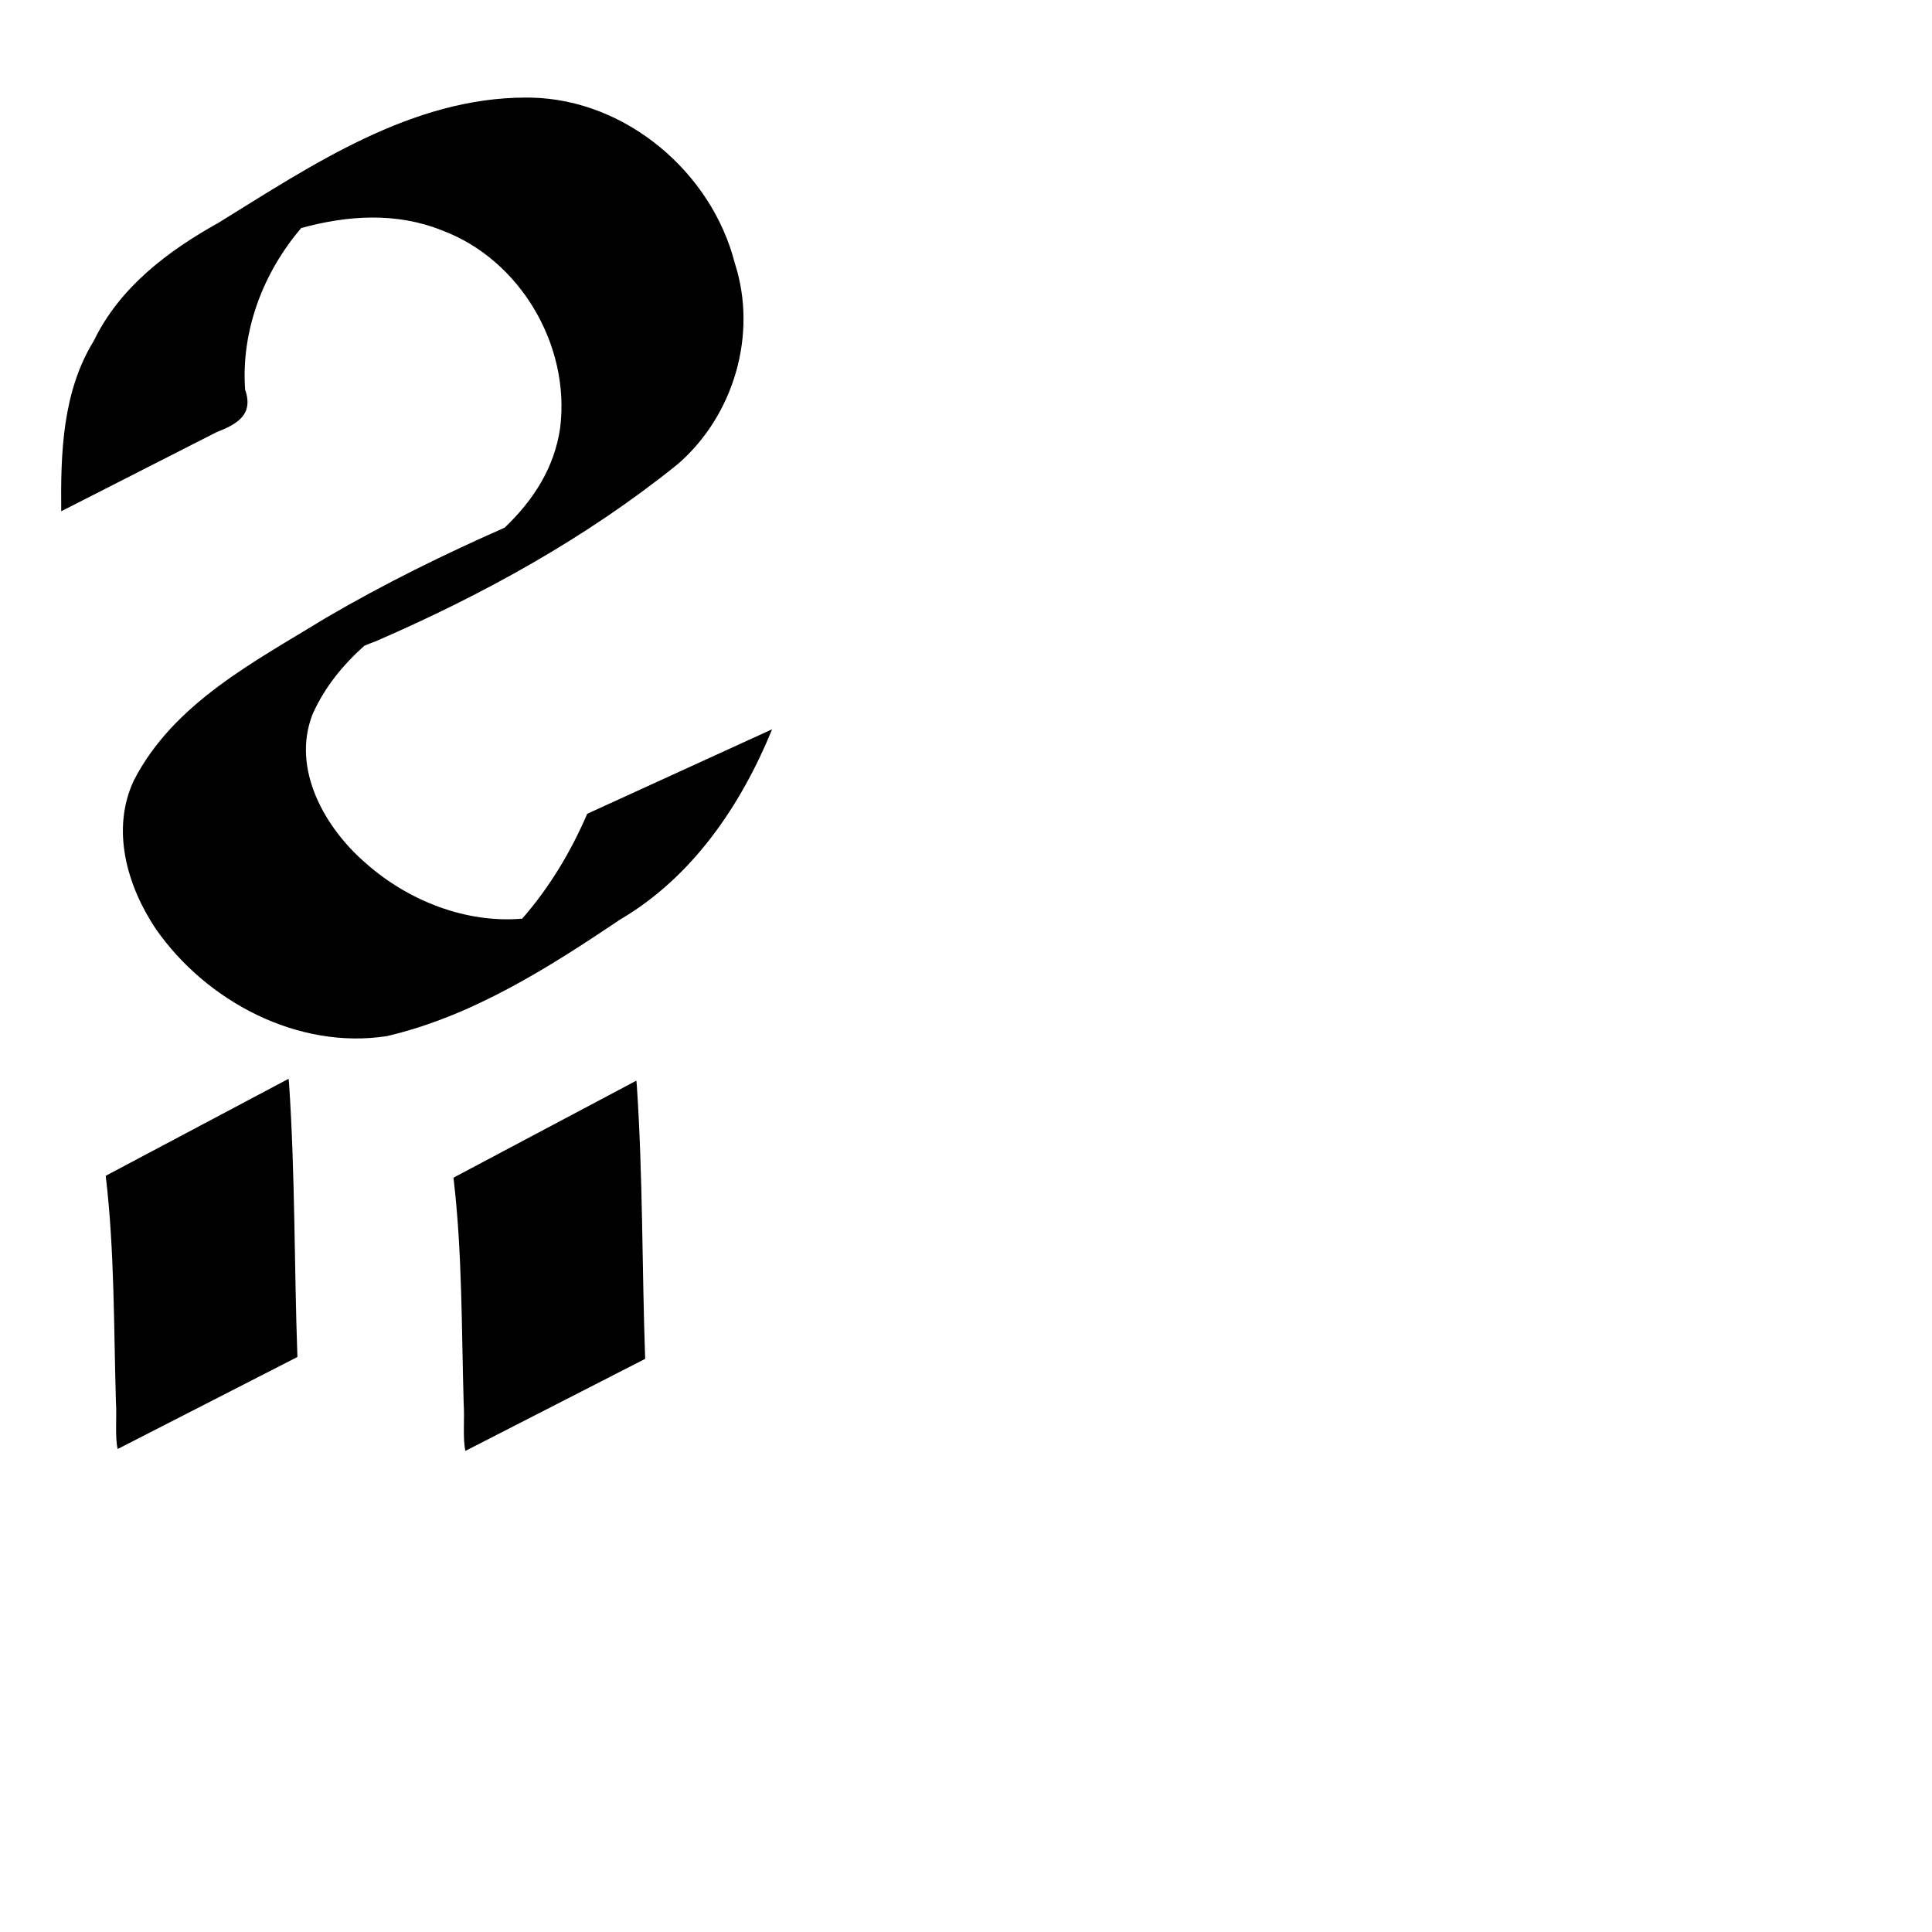
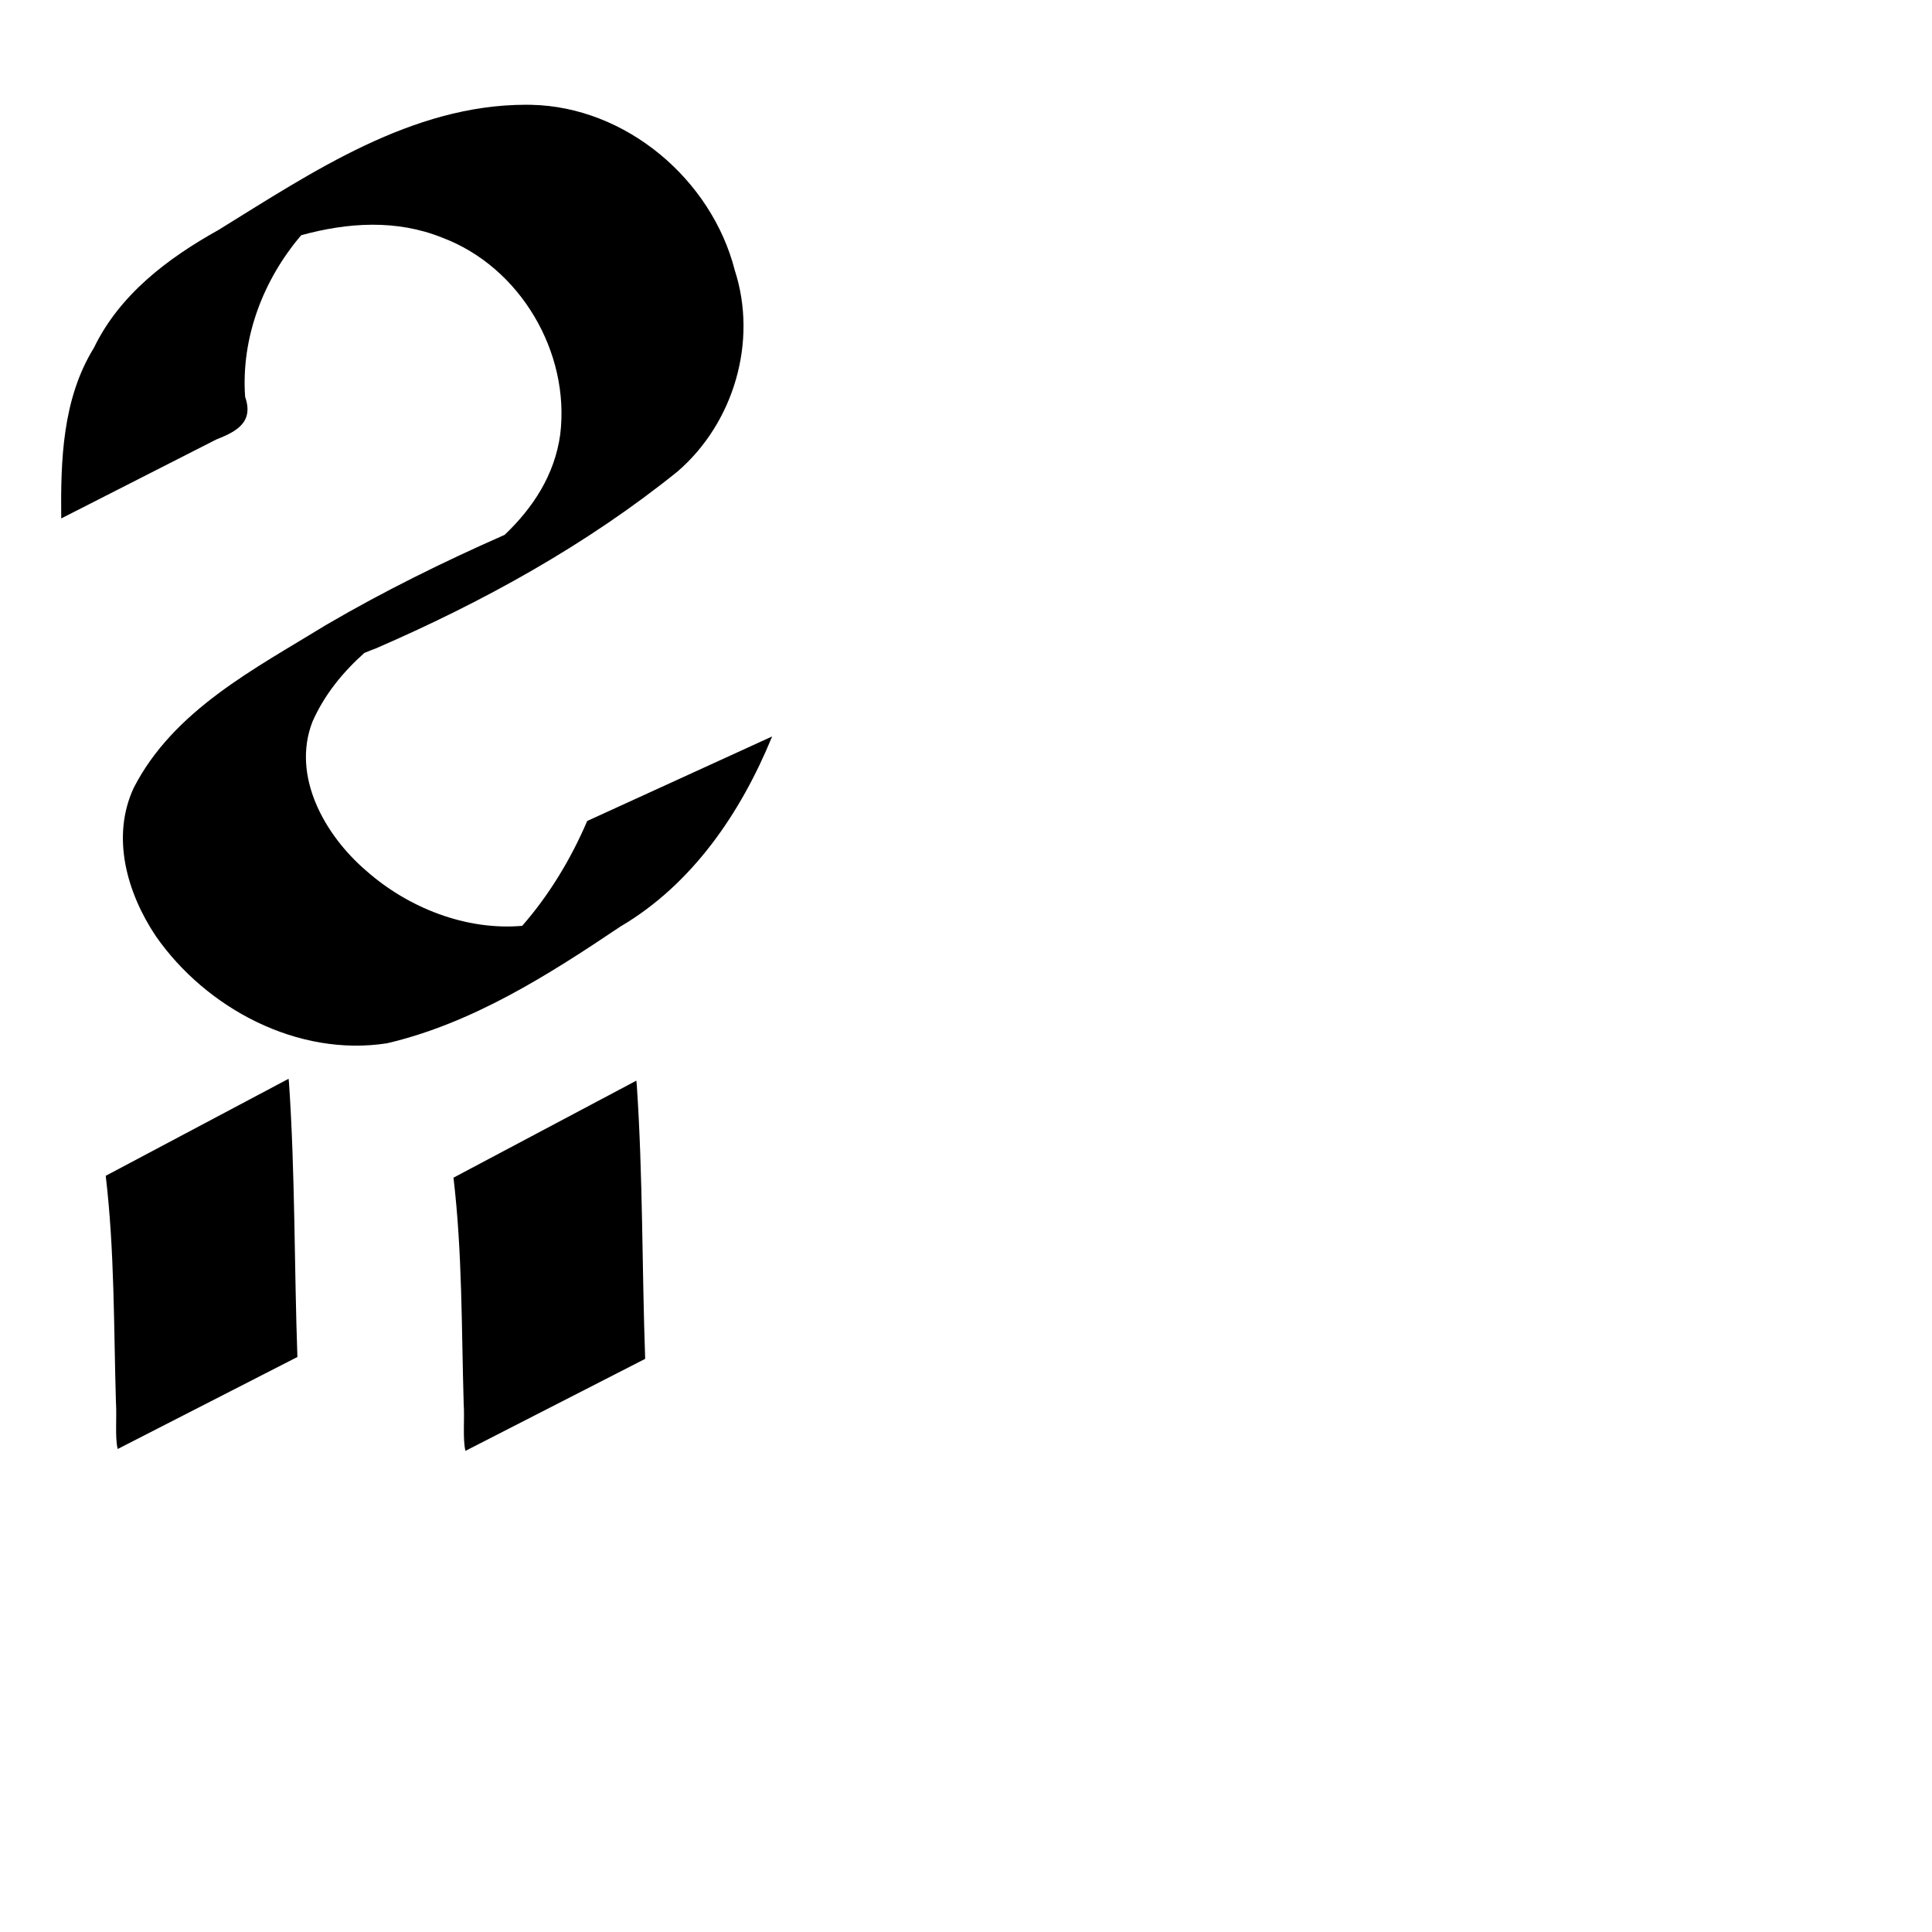
<svg xmlns="http://www.w3.org/2000/svg" viewBox="0 0 1000 1000">
-   <path transform="translate(-22000,947.6378)" style="fill:#000000;fill-opacity:1;stroke:none" d="m 22272.25,-897.138 c -59.294,0.035 -110.598,34.829 -159.219,64.844 -26.155,14.571 -51.098,33.386 -64.438,61 -16.324,26.482 -17.213,58.175 -16.906,88.281 l 80.281,-40.875 c 10.483,-4.101 19.505,-8.945 14.906,-22.062 -2.147,-30.566 9.355,-60.587 29.032,-83.656 24.118,-6.632 49.347,-8.264 72.968,1.25 40.381,15.134 66.307,59.397 61.094,101.906 -2.869,20.895 -14.07,37.938 -28.781,51.938 -31.538,13.891 -62.467,29.126 -92.25,46.531 -36.974,22.725 -79.015,44.118 -99.687,84.344 -11.892,25.494 -3.491,54.501 11.374,76.781 26.1,37.5 73.489,62.681 119.688,55.5 44.176,-10.339 83.488,-35.331 120.781,-60.406 37.347,-21.957 62.441,-59.03 78.563,-98.406 l -95.719,43.75 c -8.411,19.627 -19.622,38.237 -33.656,54.281 -29.068,2.486 -58.935,-9.239 -80.813,-28.594 -21.279,-18.255 -38.742,-48.819 -27.718,-77.125 6.197,-14.005 15.677,-25.546 26.812,-35.531 2.098,-0.869 4.082,-1.675 5.656,-2.219 55.532,-24.037 109.354,-53.686 156.532,-91.75 29.117,-25.141 41.504,-67.293 29.593,-104.031 -12.01,-47.085 -56.251,-84.648 -105.281,-85.719 -0.945,-0.017 -1.871,-0.032 -2.812,-0.031 z m -122.876,507.875 -94.656,50.219 c 4.607,38.776 4.132,77.951 5.282,116.938 0.543,7.82 -0.573,18.304 0.906,24.469 l 93.031,-47.625 c -1.67,-47.272 -1.151,-94.641 -4.344,-141.844 l -0.219,-2.156 z m 180,0.969 -94.656,50.219 c 4.607,38.776 4.132,77.951 5.282,116.938 0.543,7.82 -0.573,18.304 0.906,24.469 l 93.031,-47.625 c -1.67,-47.272 -1.151,-94.641 -4.344,-141.844 l -0.219,-2.156 z" />
+   <path transform="translate(-22000,947.6378)" style="fill:#000000;fill-opacity:1;stroke:none" d="m 22272.25,-893.419 c -59.294,0.035 -110.598,34.829 -159.219,64.844 -26.155,14.571 -51.098,33.386 -64.438,61 -16.324,26.482 -17.213,58.175 -16.906,88.281 l 80.281,-40.875 c 10.483,-4.101 19.505,-8.945 14.906,-22.062 -2.147,-30.566 9.355,-60.587 29.032,-83.656 24.118,-6.632 49.347,-8.264 72.968,1.25 40.381,15.134 66.307,59.397 61.094,101.906 -2.869,20.895 -14.07,37.938 -28.781,51.938 -31.538,13.891 -62.467,29.126 -92.25,46.531 -36.974,22.725 -79.015,44.118 -99.687,84.344 -11.892,25.494 -3.491,54.501 11.374,76.781 26.1,37.5 73.489,62.681 119.688,55.5 44.176,-10.339 83.488,-35.331 120.781,-60.406 37.347,-21.957 62.441,-59.03 78.563,-98.406 l -95.719,43.75 c -8.411,19.627 -19.622,38.237 -33.656,54.281 -29.068,2.486 -58.935,-9.239 -80.813,-28.594 -21.279,-18.255 -38.742,-48.819 -27.718,-77.125 6.197,-14.005 15.677,-25.546 26.812,-35.531 2.098,-0.869 4.082,-1.675 5.656,-2.219 55.532,-24.037 109.354,-53.686 156.532,-91.75 29.117,-25.141 41.504,-67.293 29.593,-104.031 -12.01,-47.085 -56.251,-84.648 -105.281,-85.719 -0.945,-0.017 -1.871,-0.032 -2.812,-0.031 z m -122.876,504.156 -94.656,50.219 c 4.607,38.776 4.132,77.951 5.282,116.938 0.543,7.82 -0.573,18.304 0.906,24.469 l 93.031,-47.625 c -1.67,-47.272 -1.151,-94.641 -4.344,-141.844 z m 180,0.969 -94.656,50.219 c 4.607,38.776 4.132,77.951 5.282,116.938 0.543,7.82 -0.573,18.304 0.906,24.469 l 93.031,-47.625 c -1.67,-47.272 -1.151,-94.641 -4.344,-141.844 z" />
</svg>
